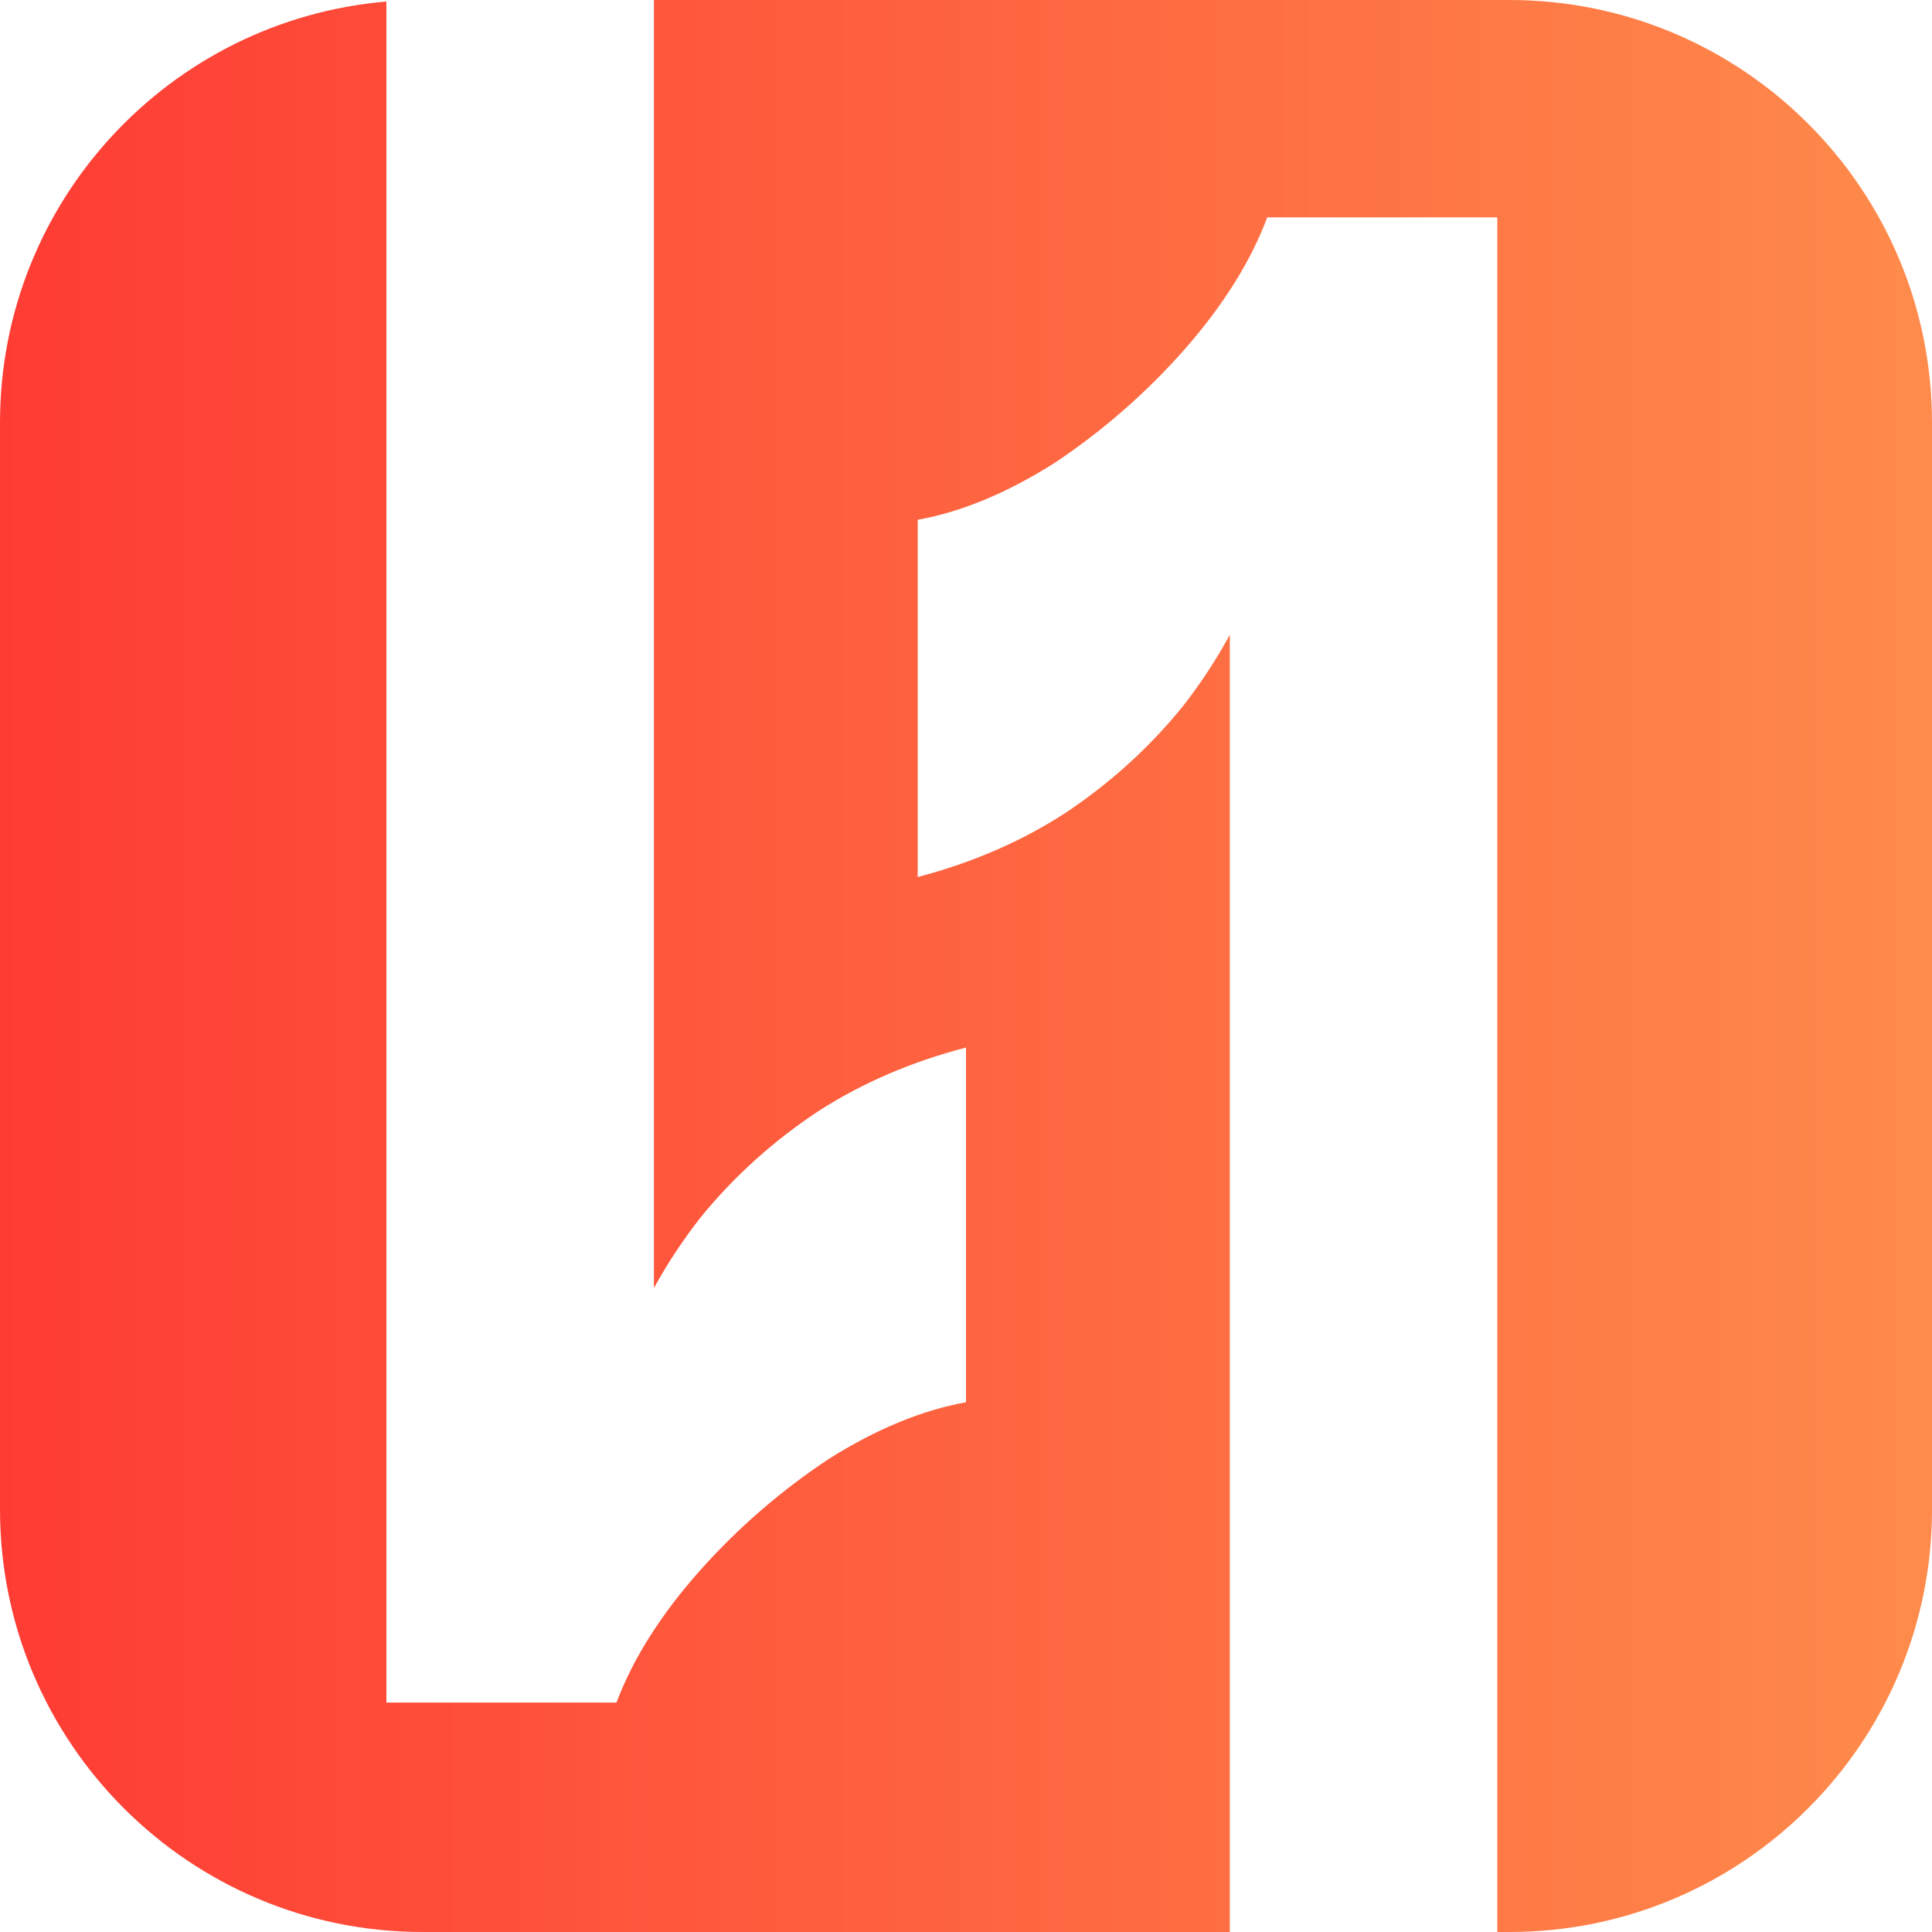
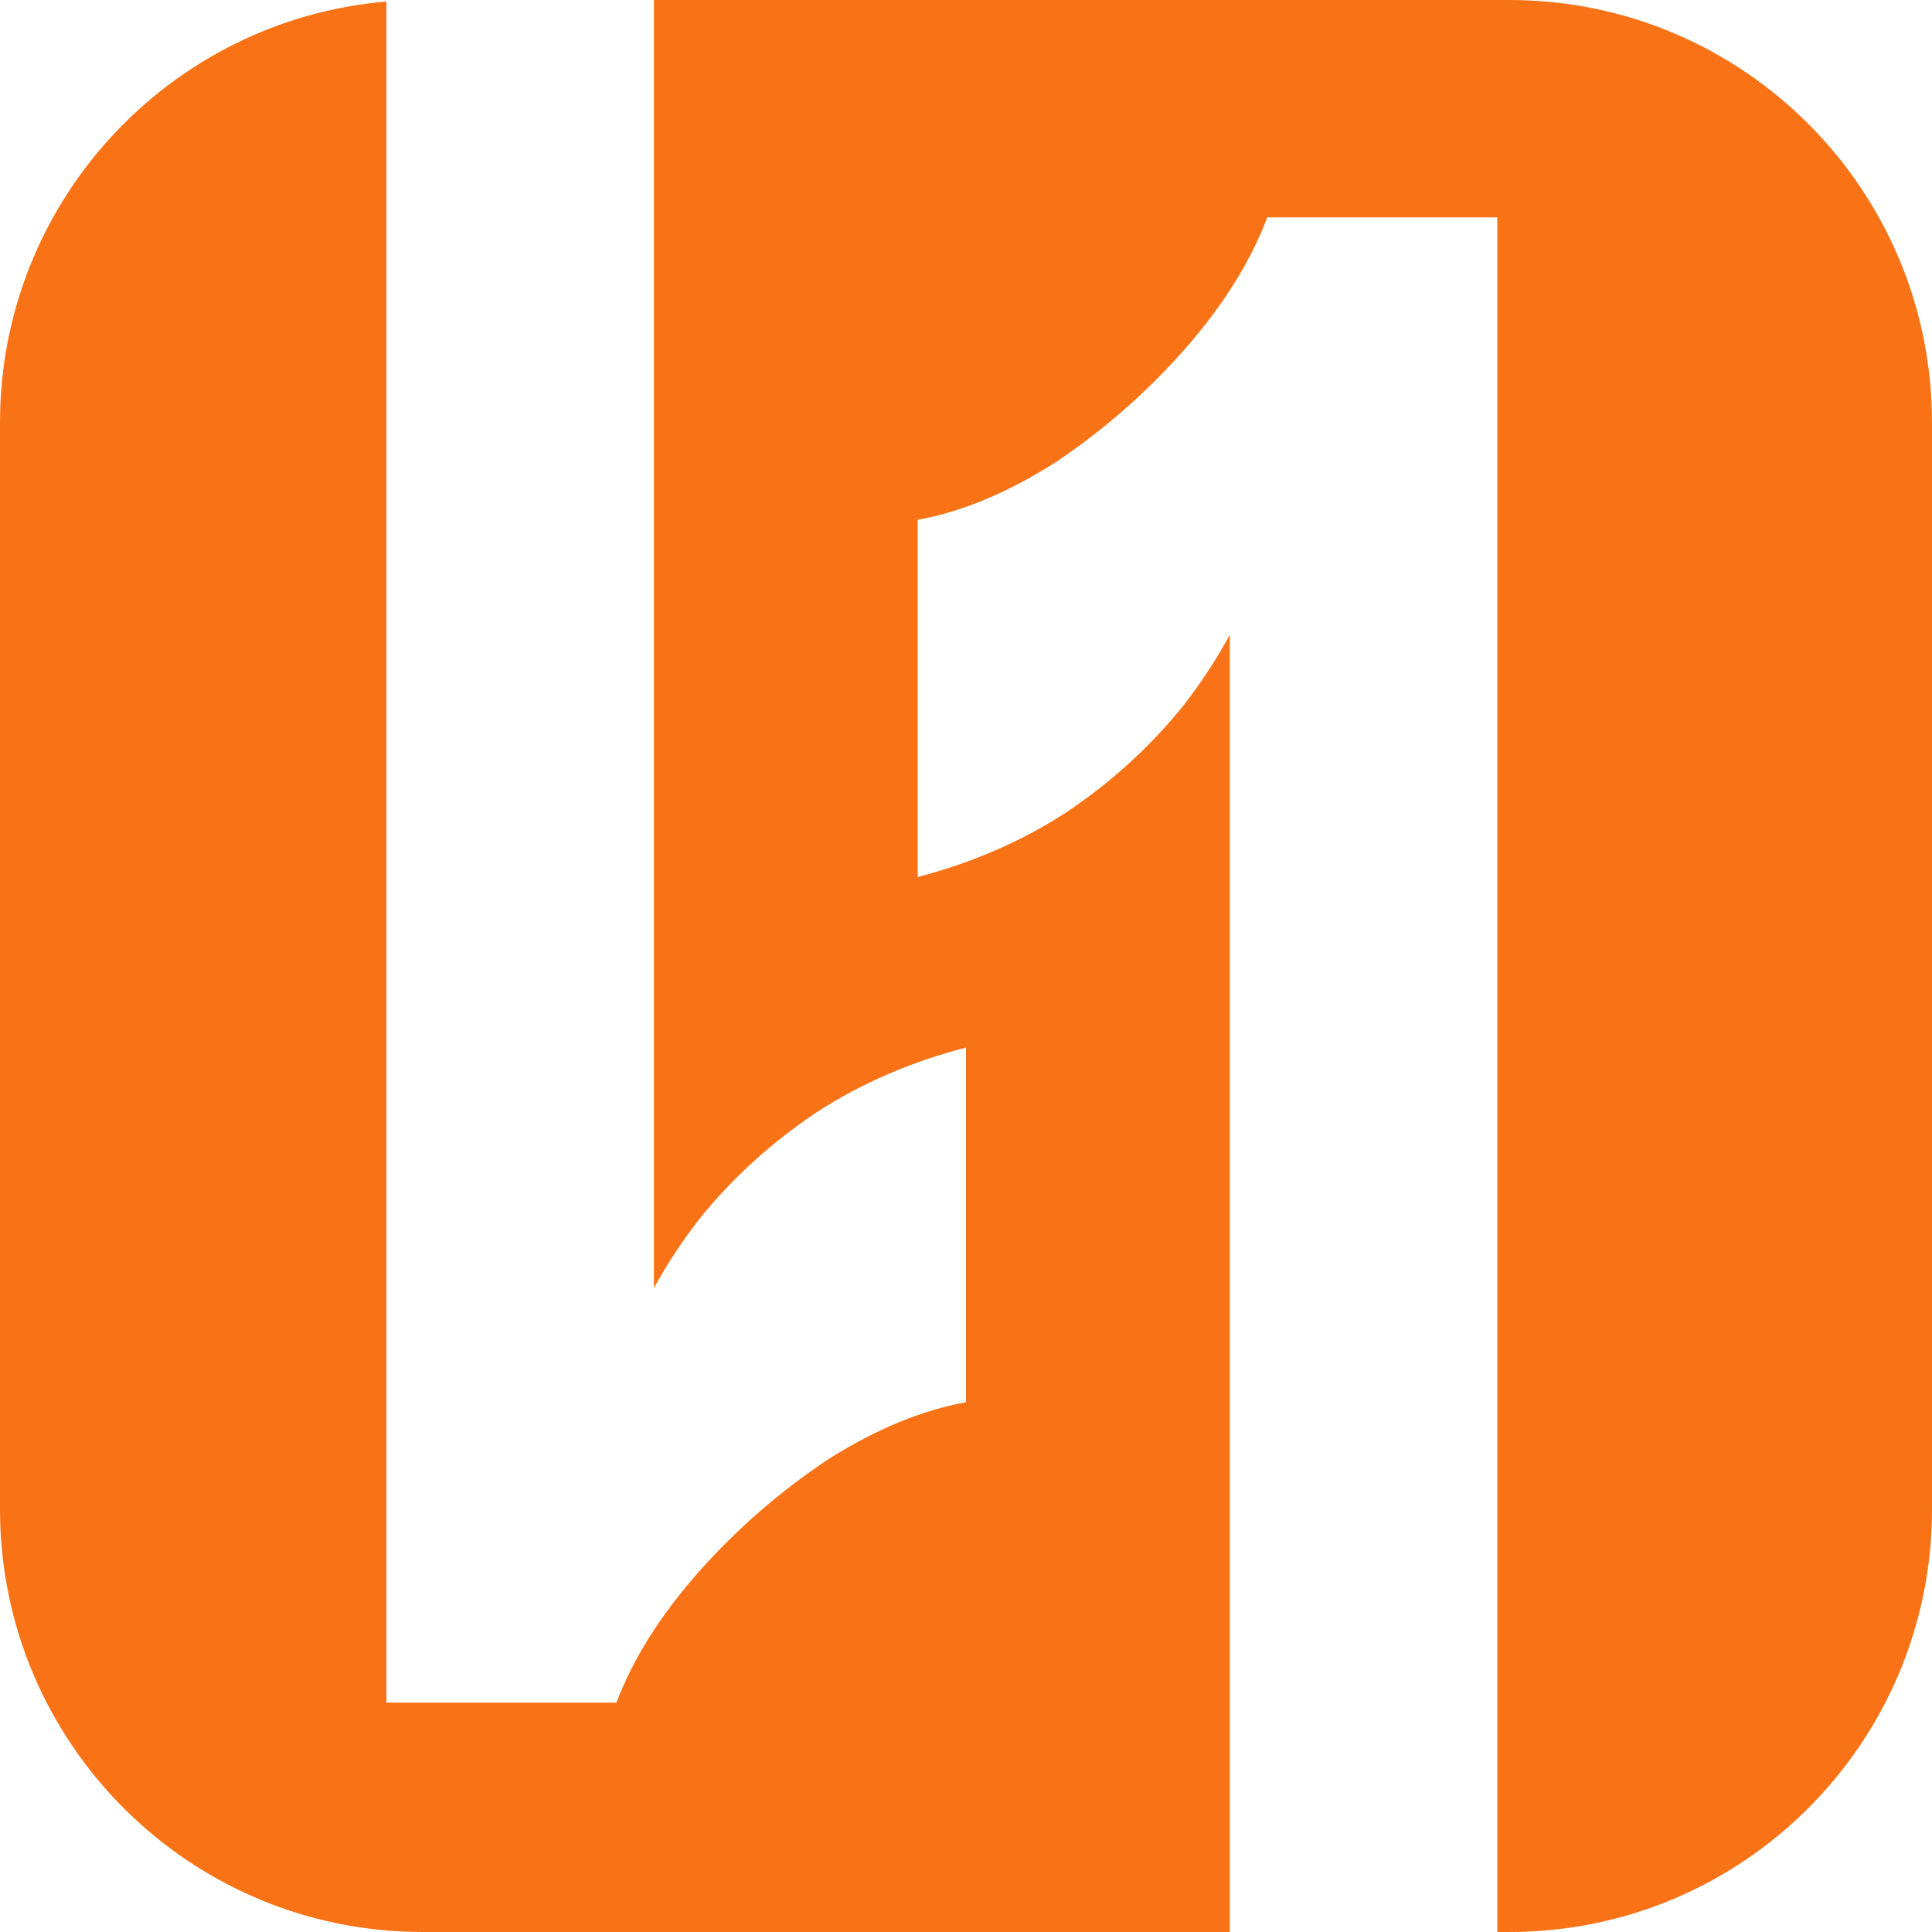
<svg xmlns="http://www.w3.org/2000/svg" viewBox="0 0 160 160" fill="none">
  <defs>
    <linearGradient id="paint0_linear_25_11" x1="0" y1="80" x2="160" y2="80" gradientUnits="userSpaceOnUse">
-       <stop stop-color="#FE3C34" />
-       <stop offset="1" stop-color="#FE8B4B" />
+       <stop stop-color="#F97316" />
+       <stop offset="1" stop-color="#F97316" />
    </linearGradient>
  </defs>
  <path fill-rule="evenodd" clip-rule="evenodd" d="M0 35C0 16.681 14.074 1.648 32 0.127V141H51.052C52.431 137.344 54.745 133.689 57.994 130.033C61.145 126.508 64.689 123.44 68.628 120.829C72.566 118.349 76.357 116.782 80 116.129V86.754C75.471 87.929 71.385 89.692 67.742 92.041C64 94.522 60.751 97.46 57.994 100.854C56.535 102.72 55.255 104.659 54.154 106.671V0H125C144.33 0 160 15.67 160 35V125C160 144.33 144.33 160 125 160H124V18H104.948C103.569 21.682 101.255 25.363 98.006 29.044C94.855 32.594 91.311 35.684 87.372 38.314C83.434 40.812 79.643 42.39 76 43.047V72.63C80.529 71.447 84.615 69.672 88.258 67.306C92 64.808 95.249 61.849 98.006 58.431C99.466 56.551 100.745 54.599 101.846 52.572V160H35C15.67 160 0 144.33 0 125V35Z" fill="url(#paint0_linear_25_11)" />
</svg>
